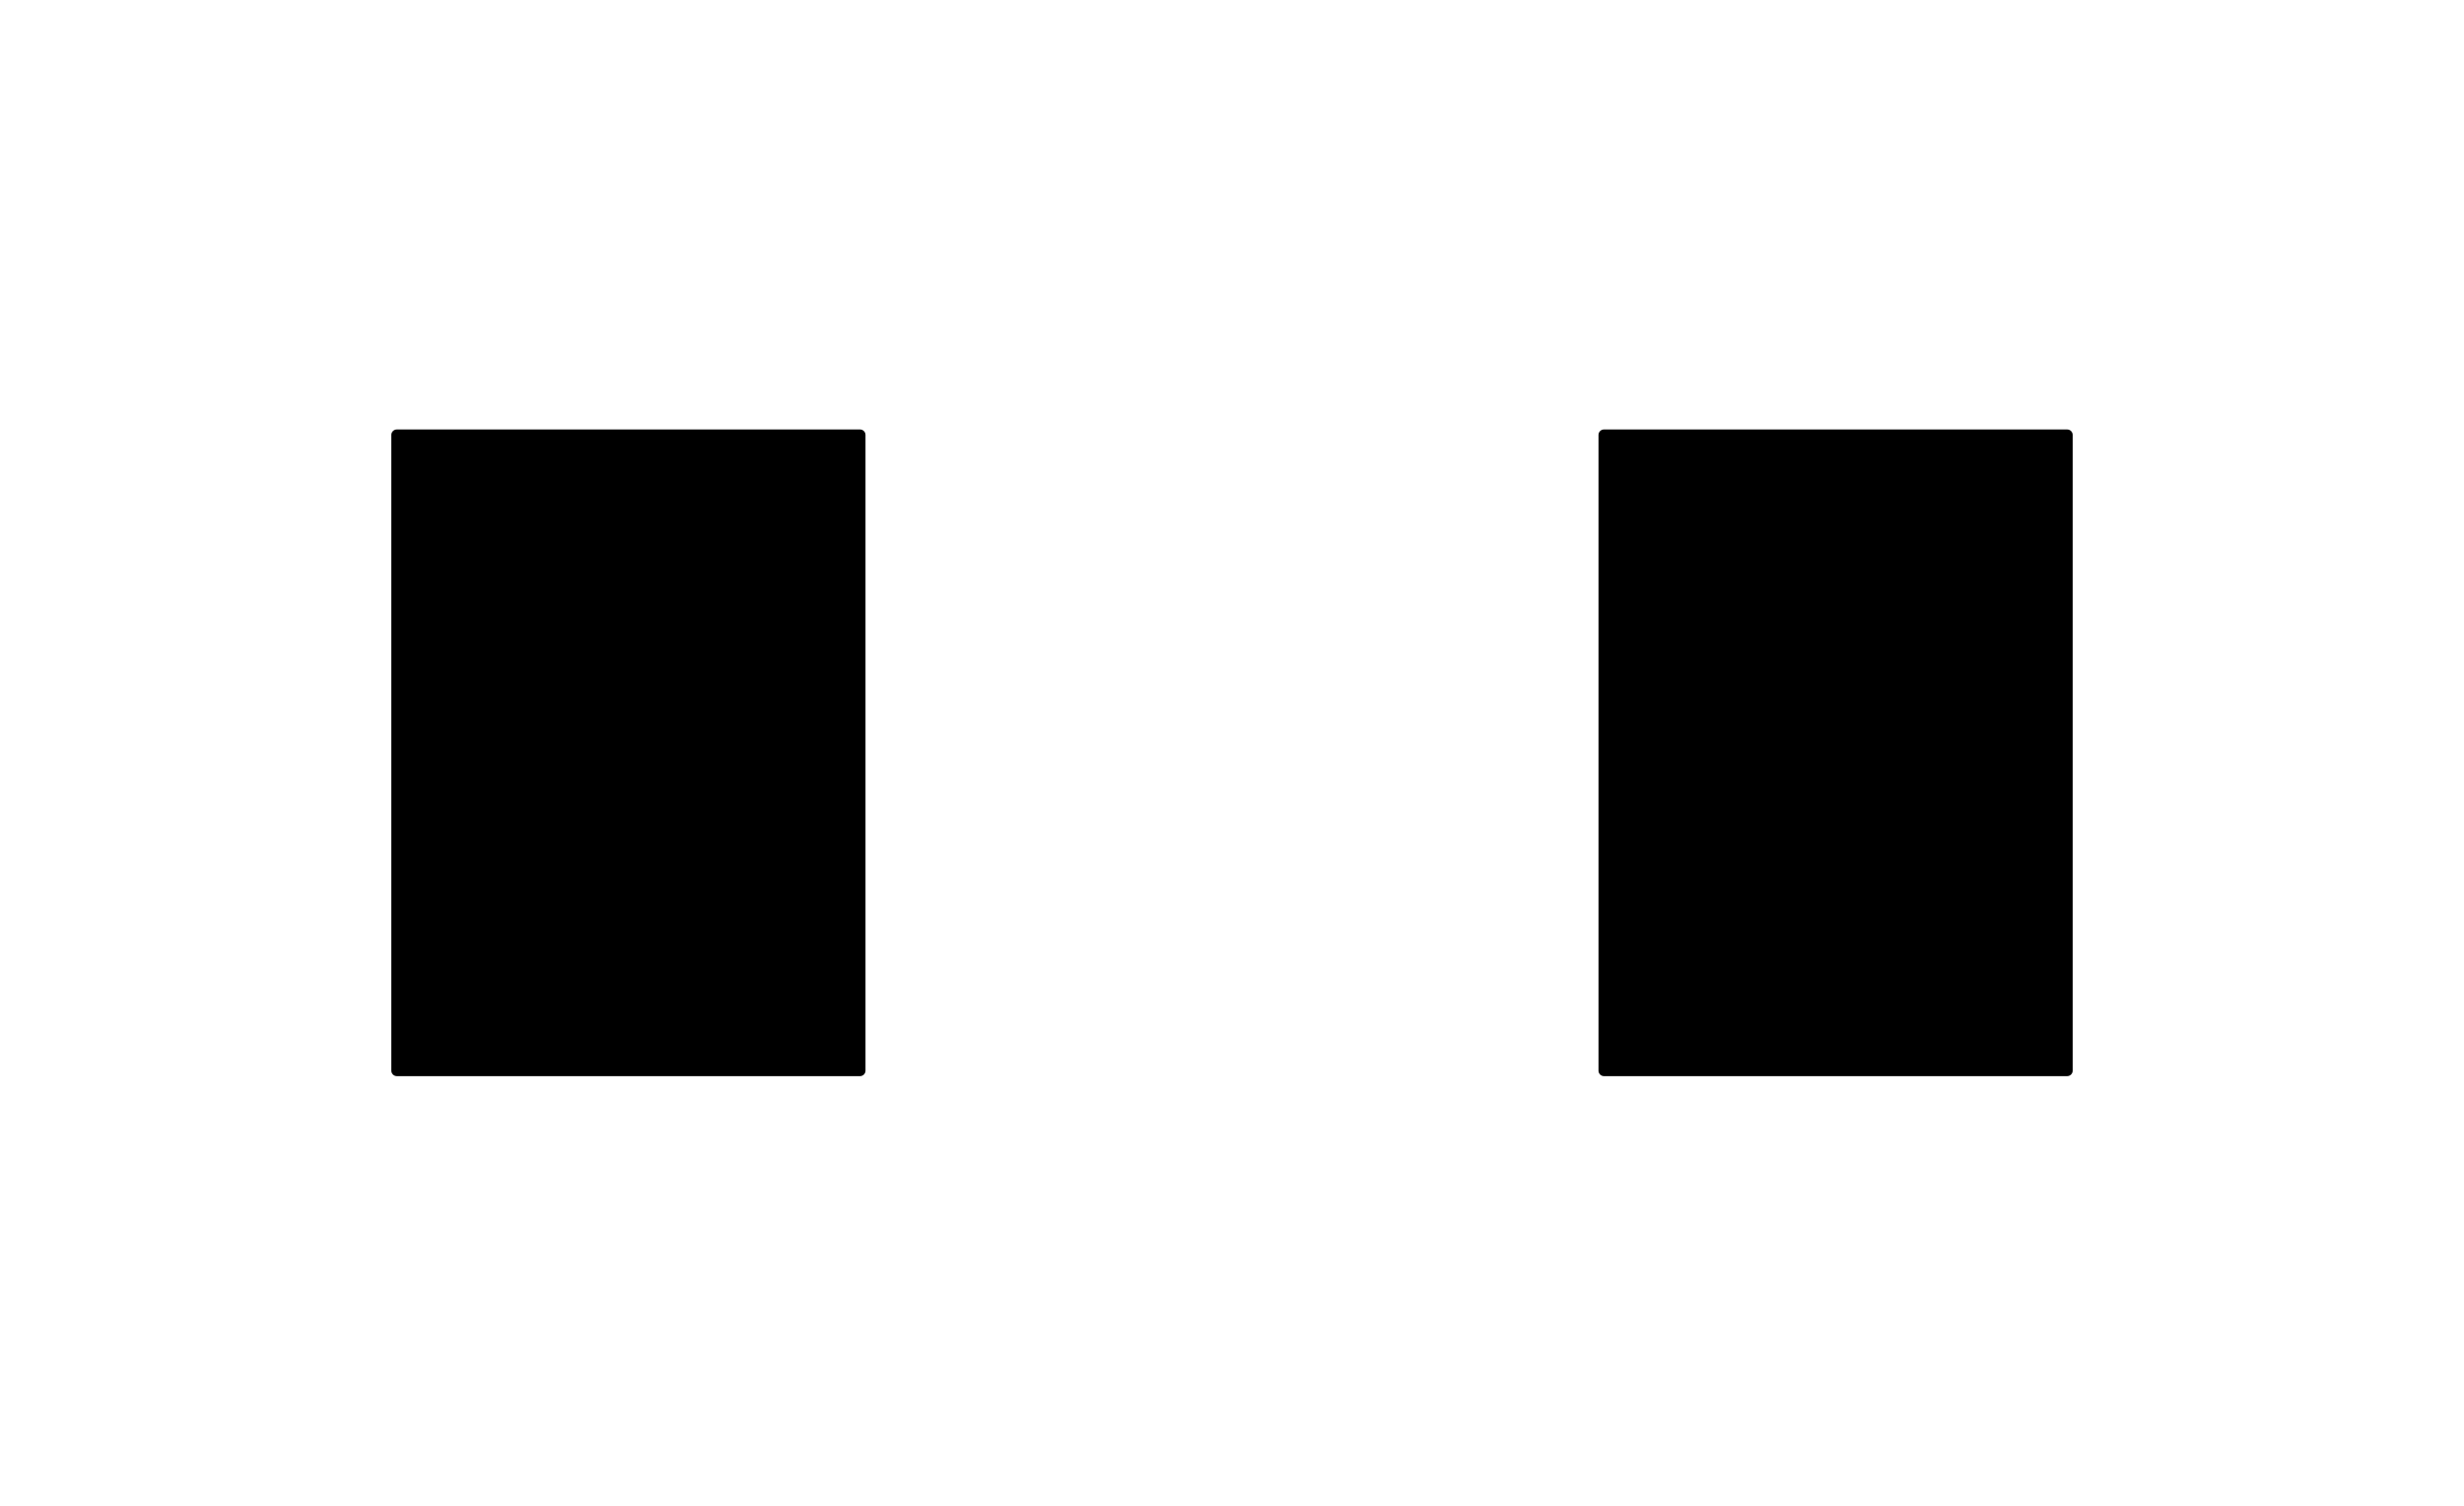
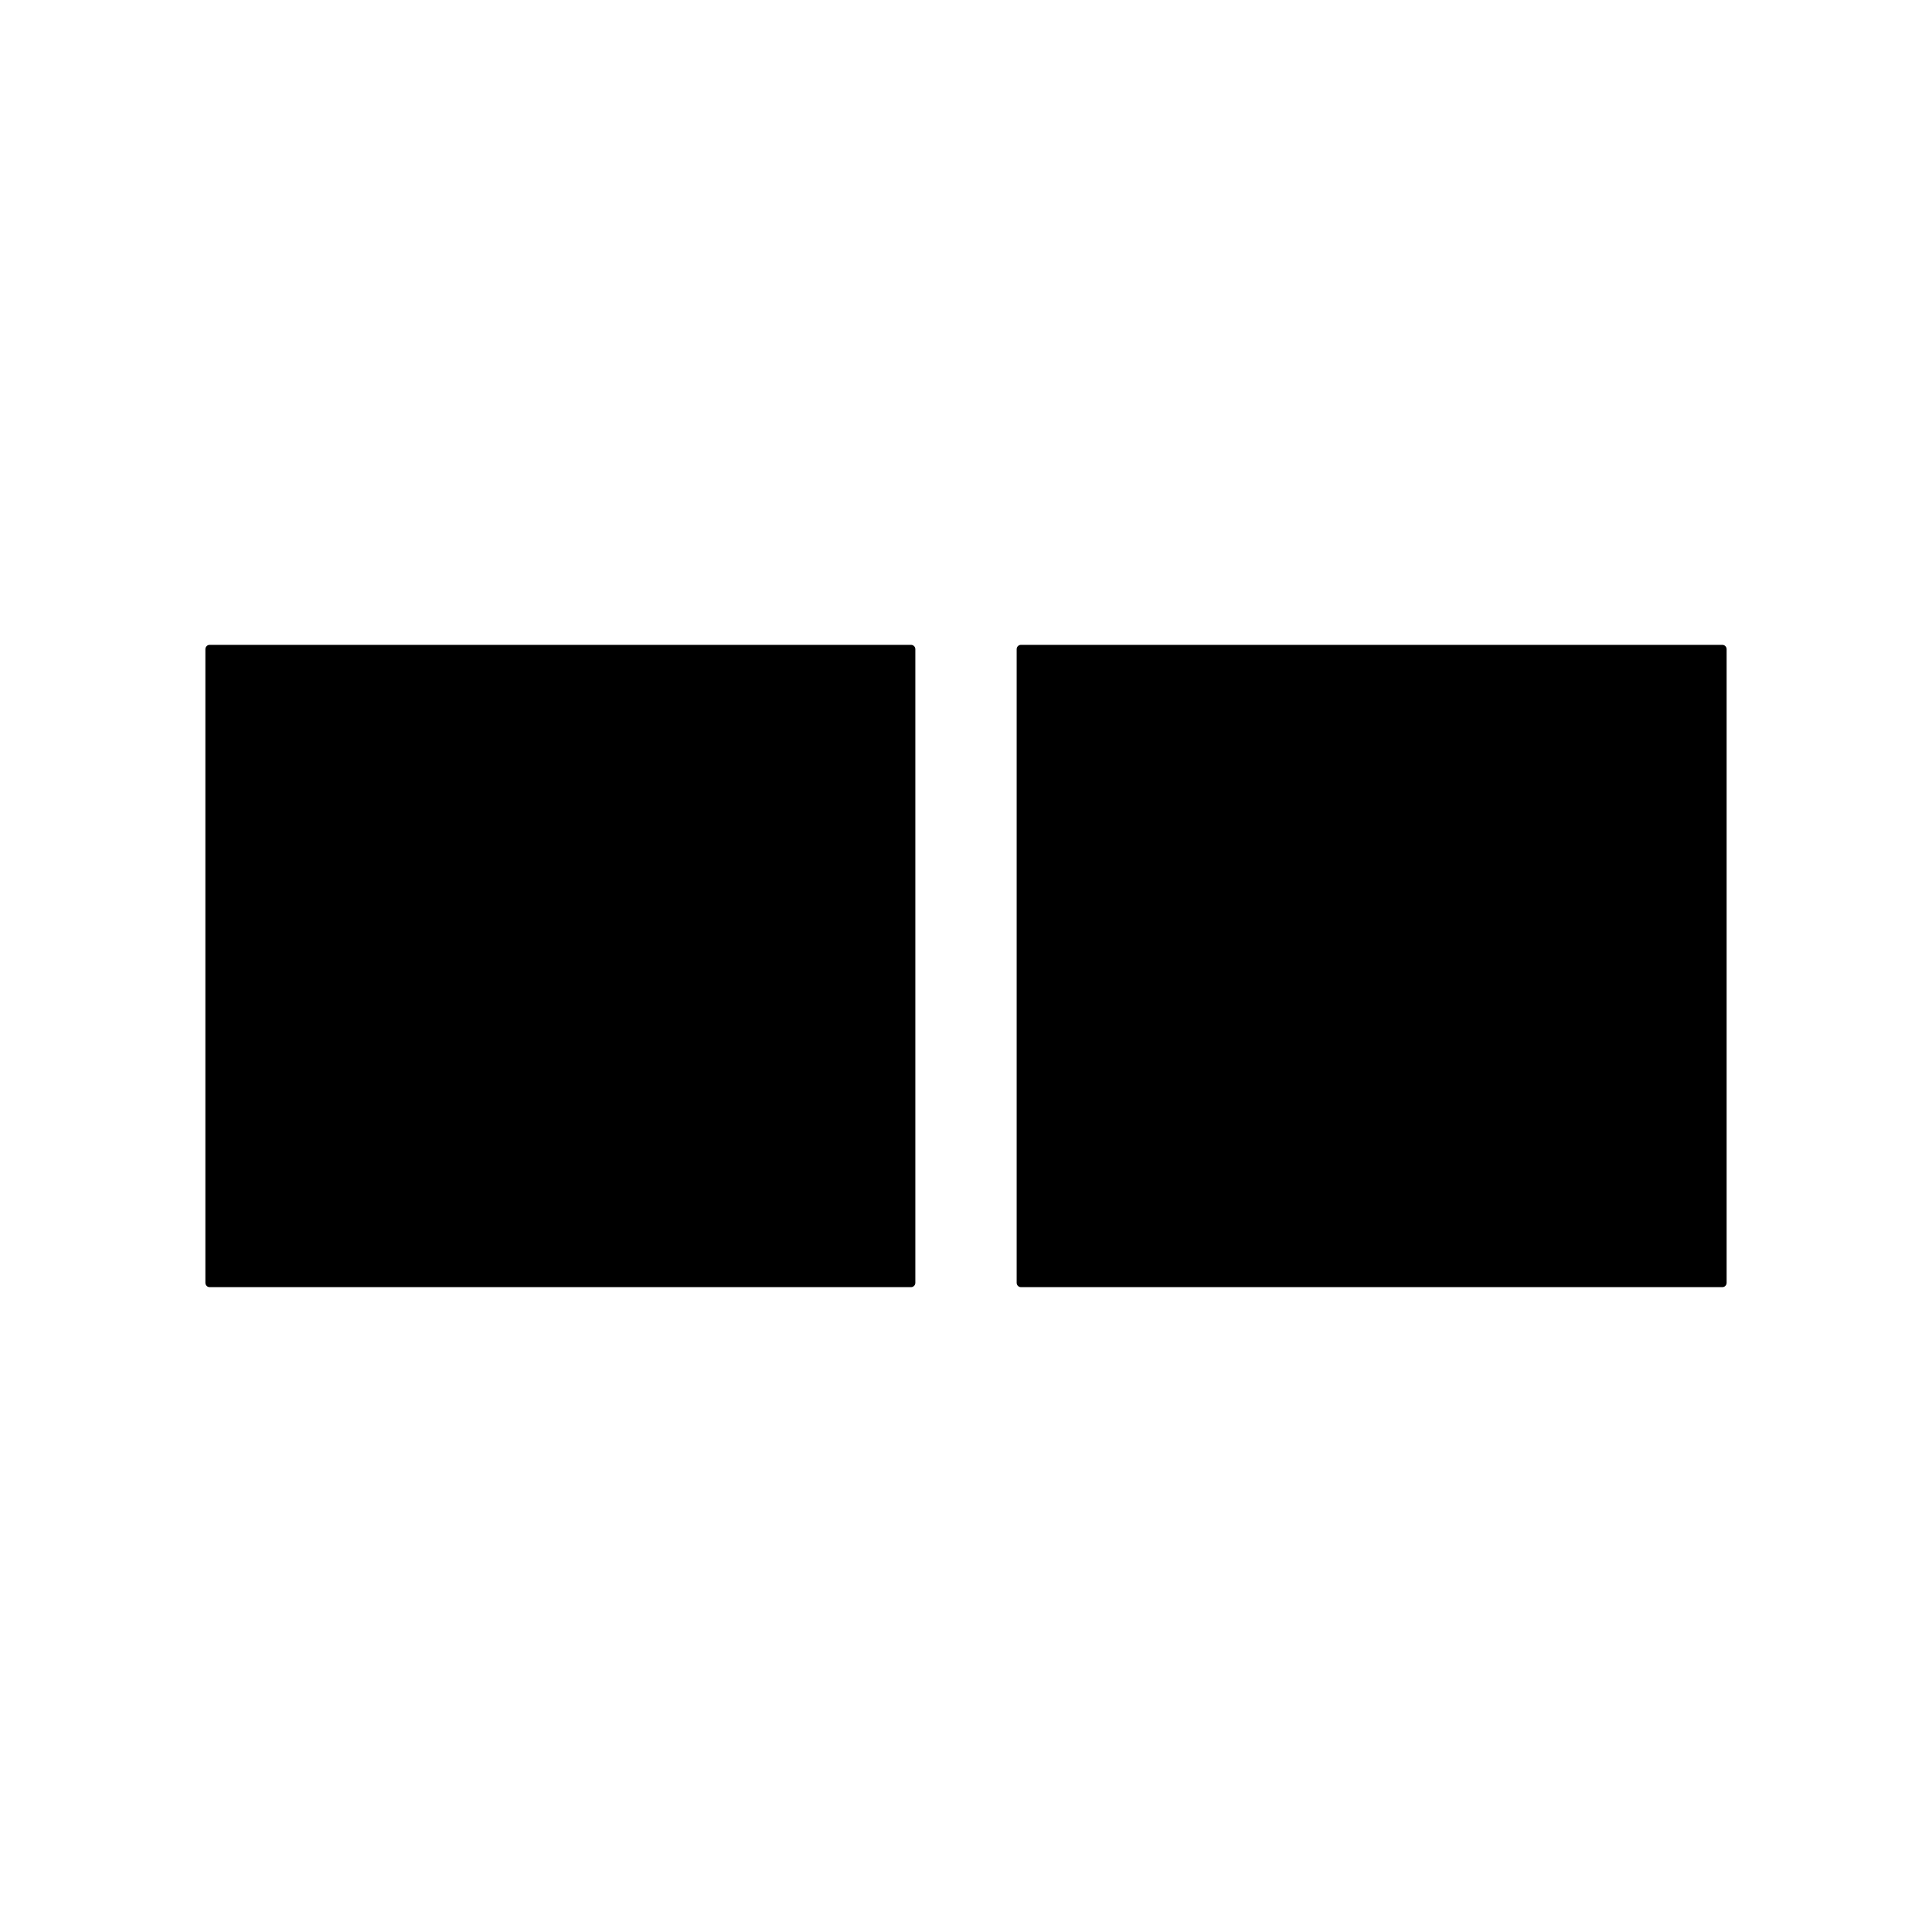
- <svg xmlns="http://www.w3.org/2000/svg" width="1350" height="825" viewBox="0 0 1350 825">
-   <rect width="1350" height="825" fill="black" />
-   <rect x="-57.3" y="-319.8" width="1464.6" height="1464.6" rx="12" ry="12" fill="white" />
-   <rect x="214.4" y="235.3" width="259.8" height="354.3" rx="3" ry="3" fill="black" />
-   <rect x="875.8" y="235.3" width="259.8" height="354.3" rx="3" ry="3" fill="black" />
+ <svg xmlns="http://www.w3.org/2000/svg" width="1350" height="1350" viewBox="0 0 1350 1350">
+   <rect width="1350" height="1350" fill="black" />
+   <rect x="-57.3" y="-57.3" width="1464.6" height="1464.6" rx="12" ry="12" fill="white" />
+   <rect x="143.5" y="450.6" width="496.1" height="448.8" rx="3" fill="black" />
+   <rect x="710.4" y="450.6" width="496.1" height="448.8" rx="3" fill="black" />
</svg>
